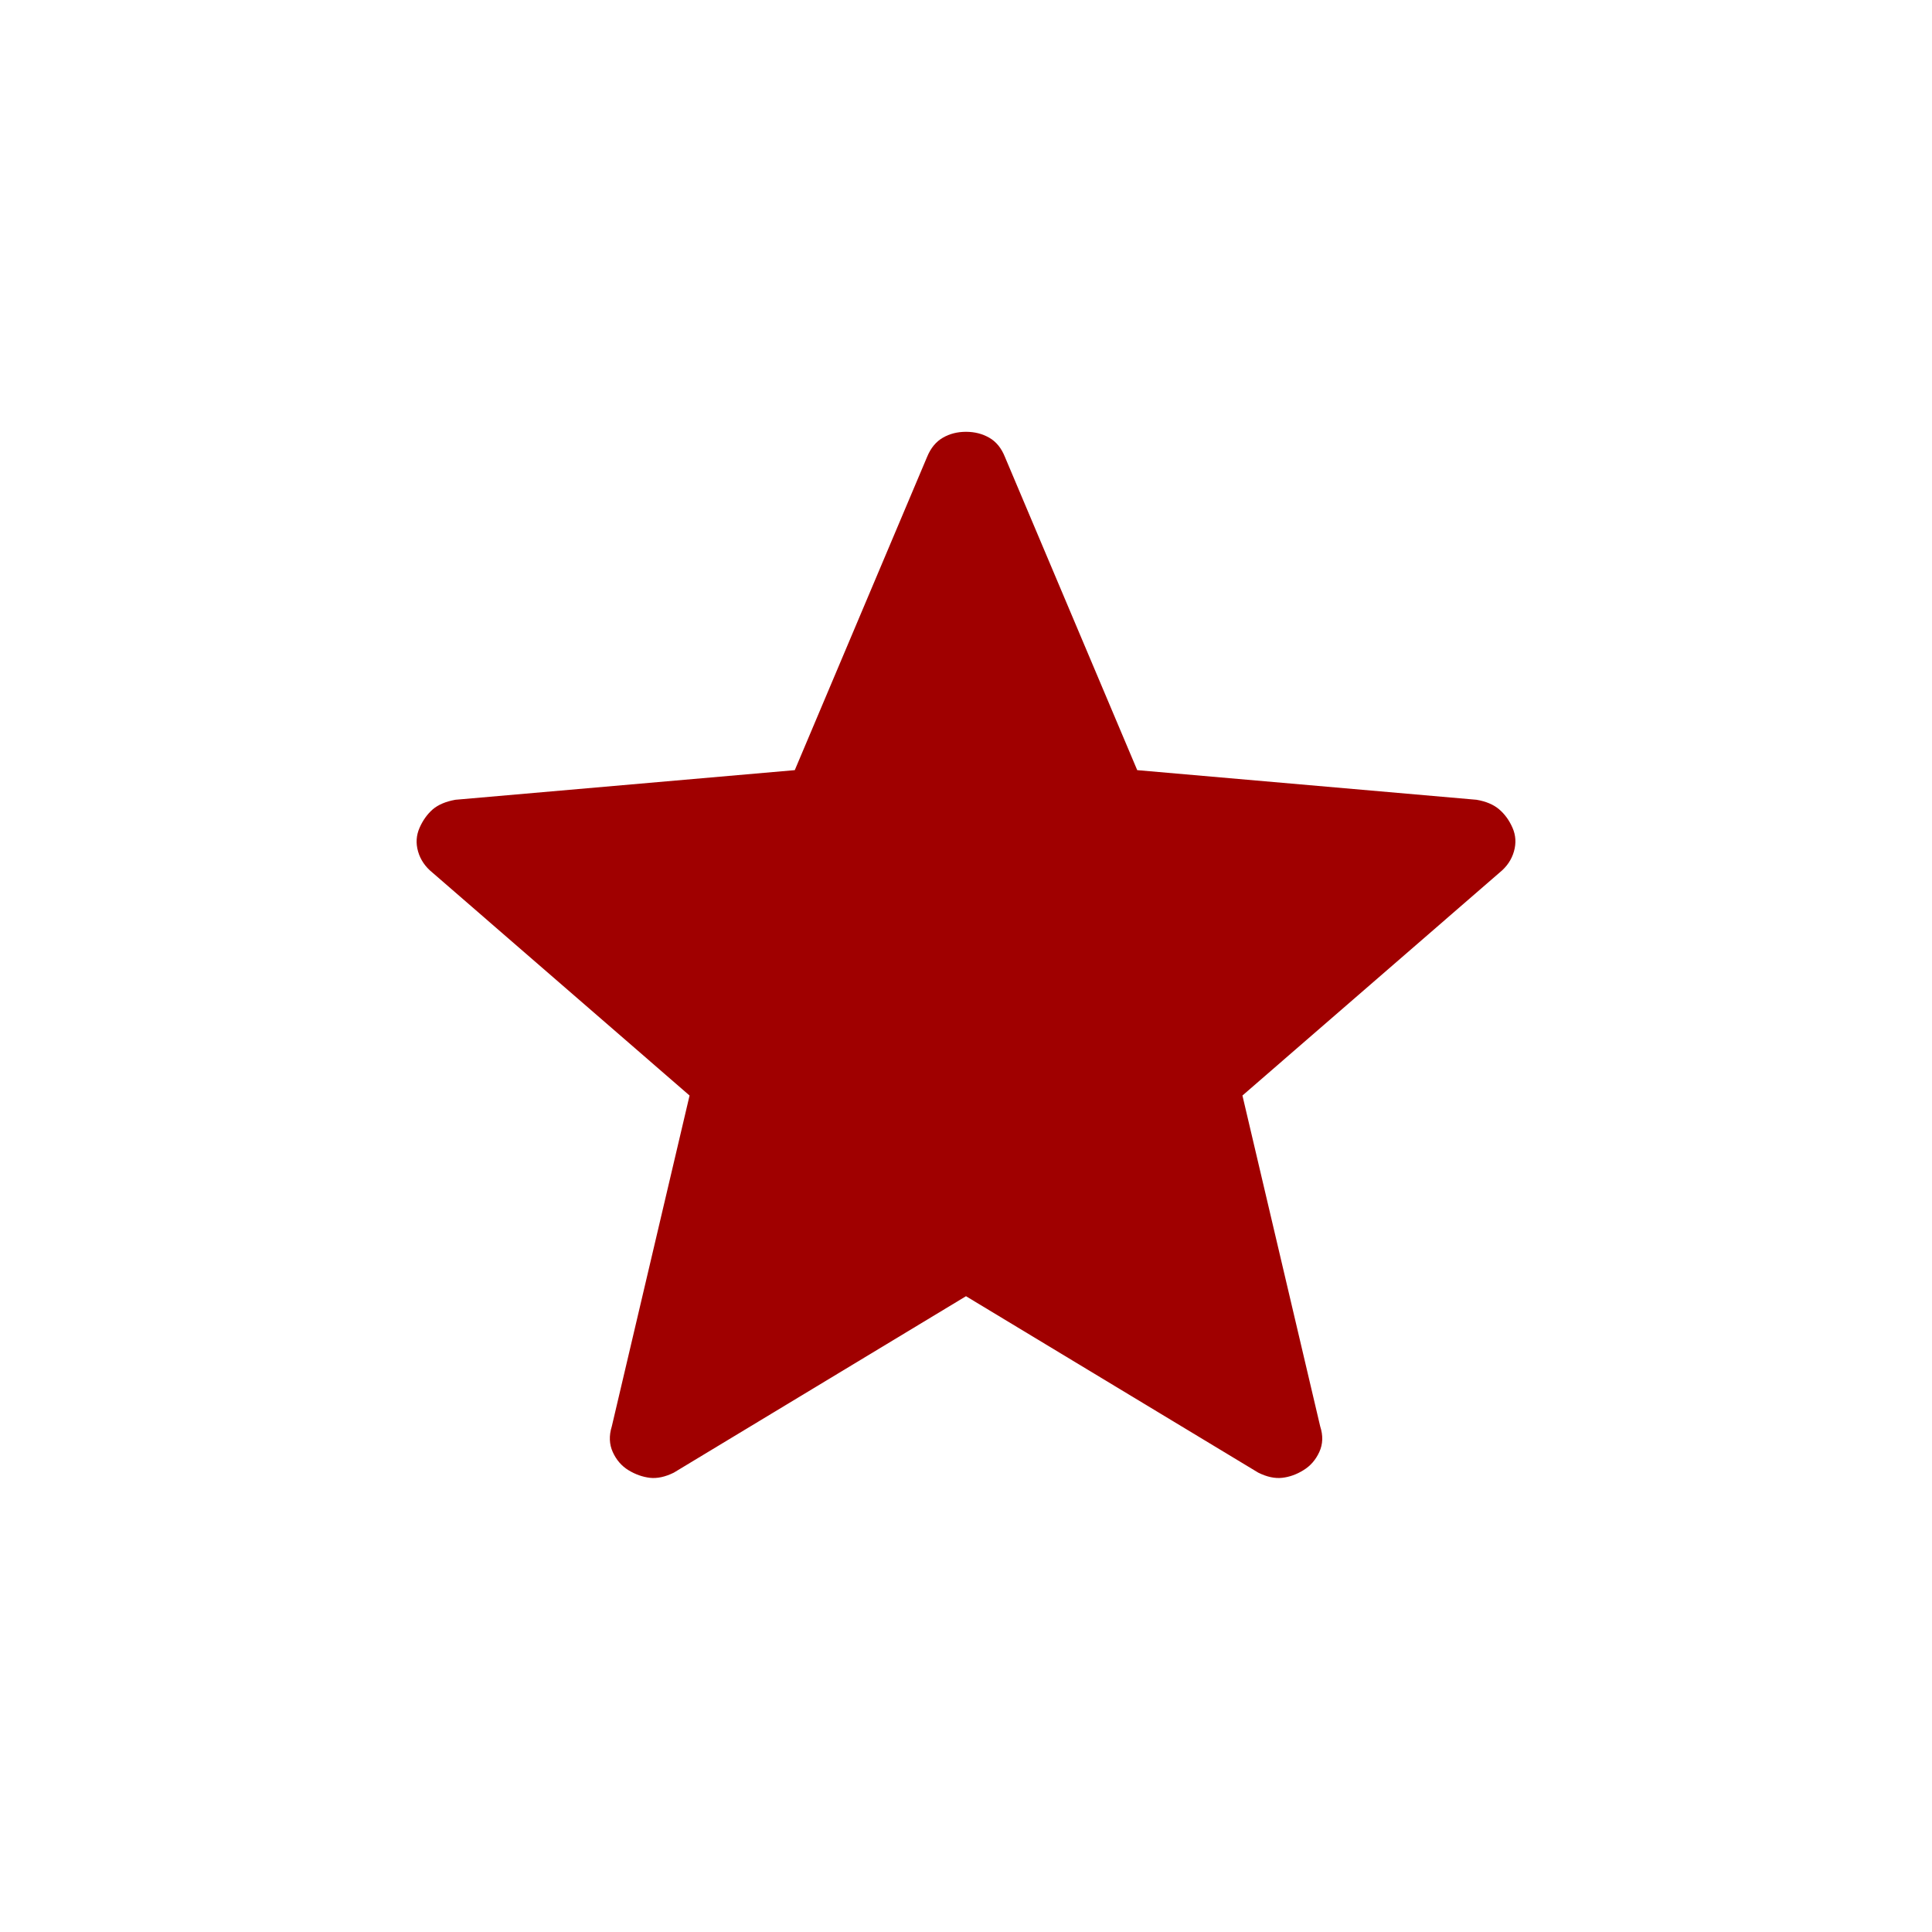
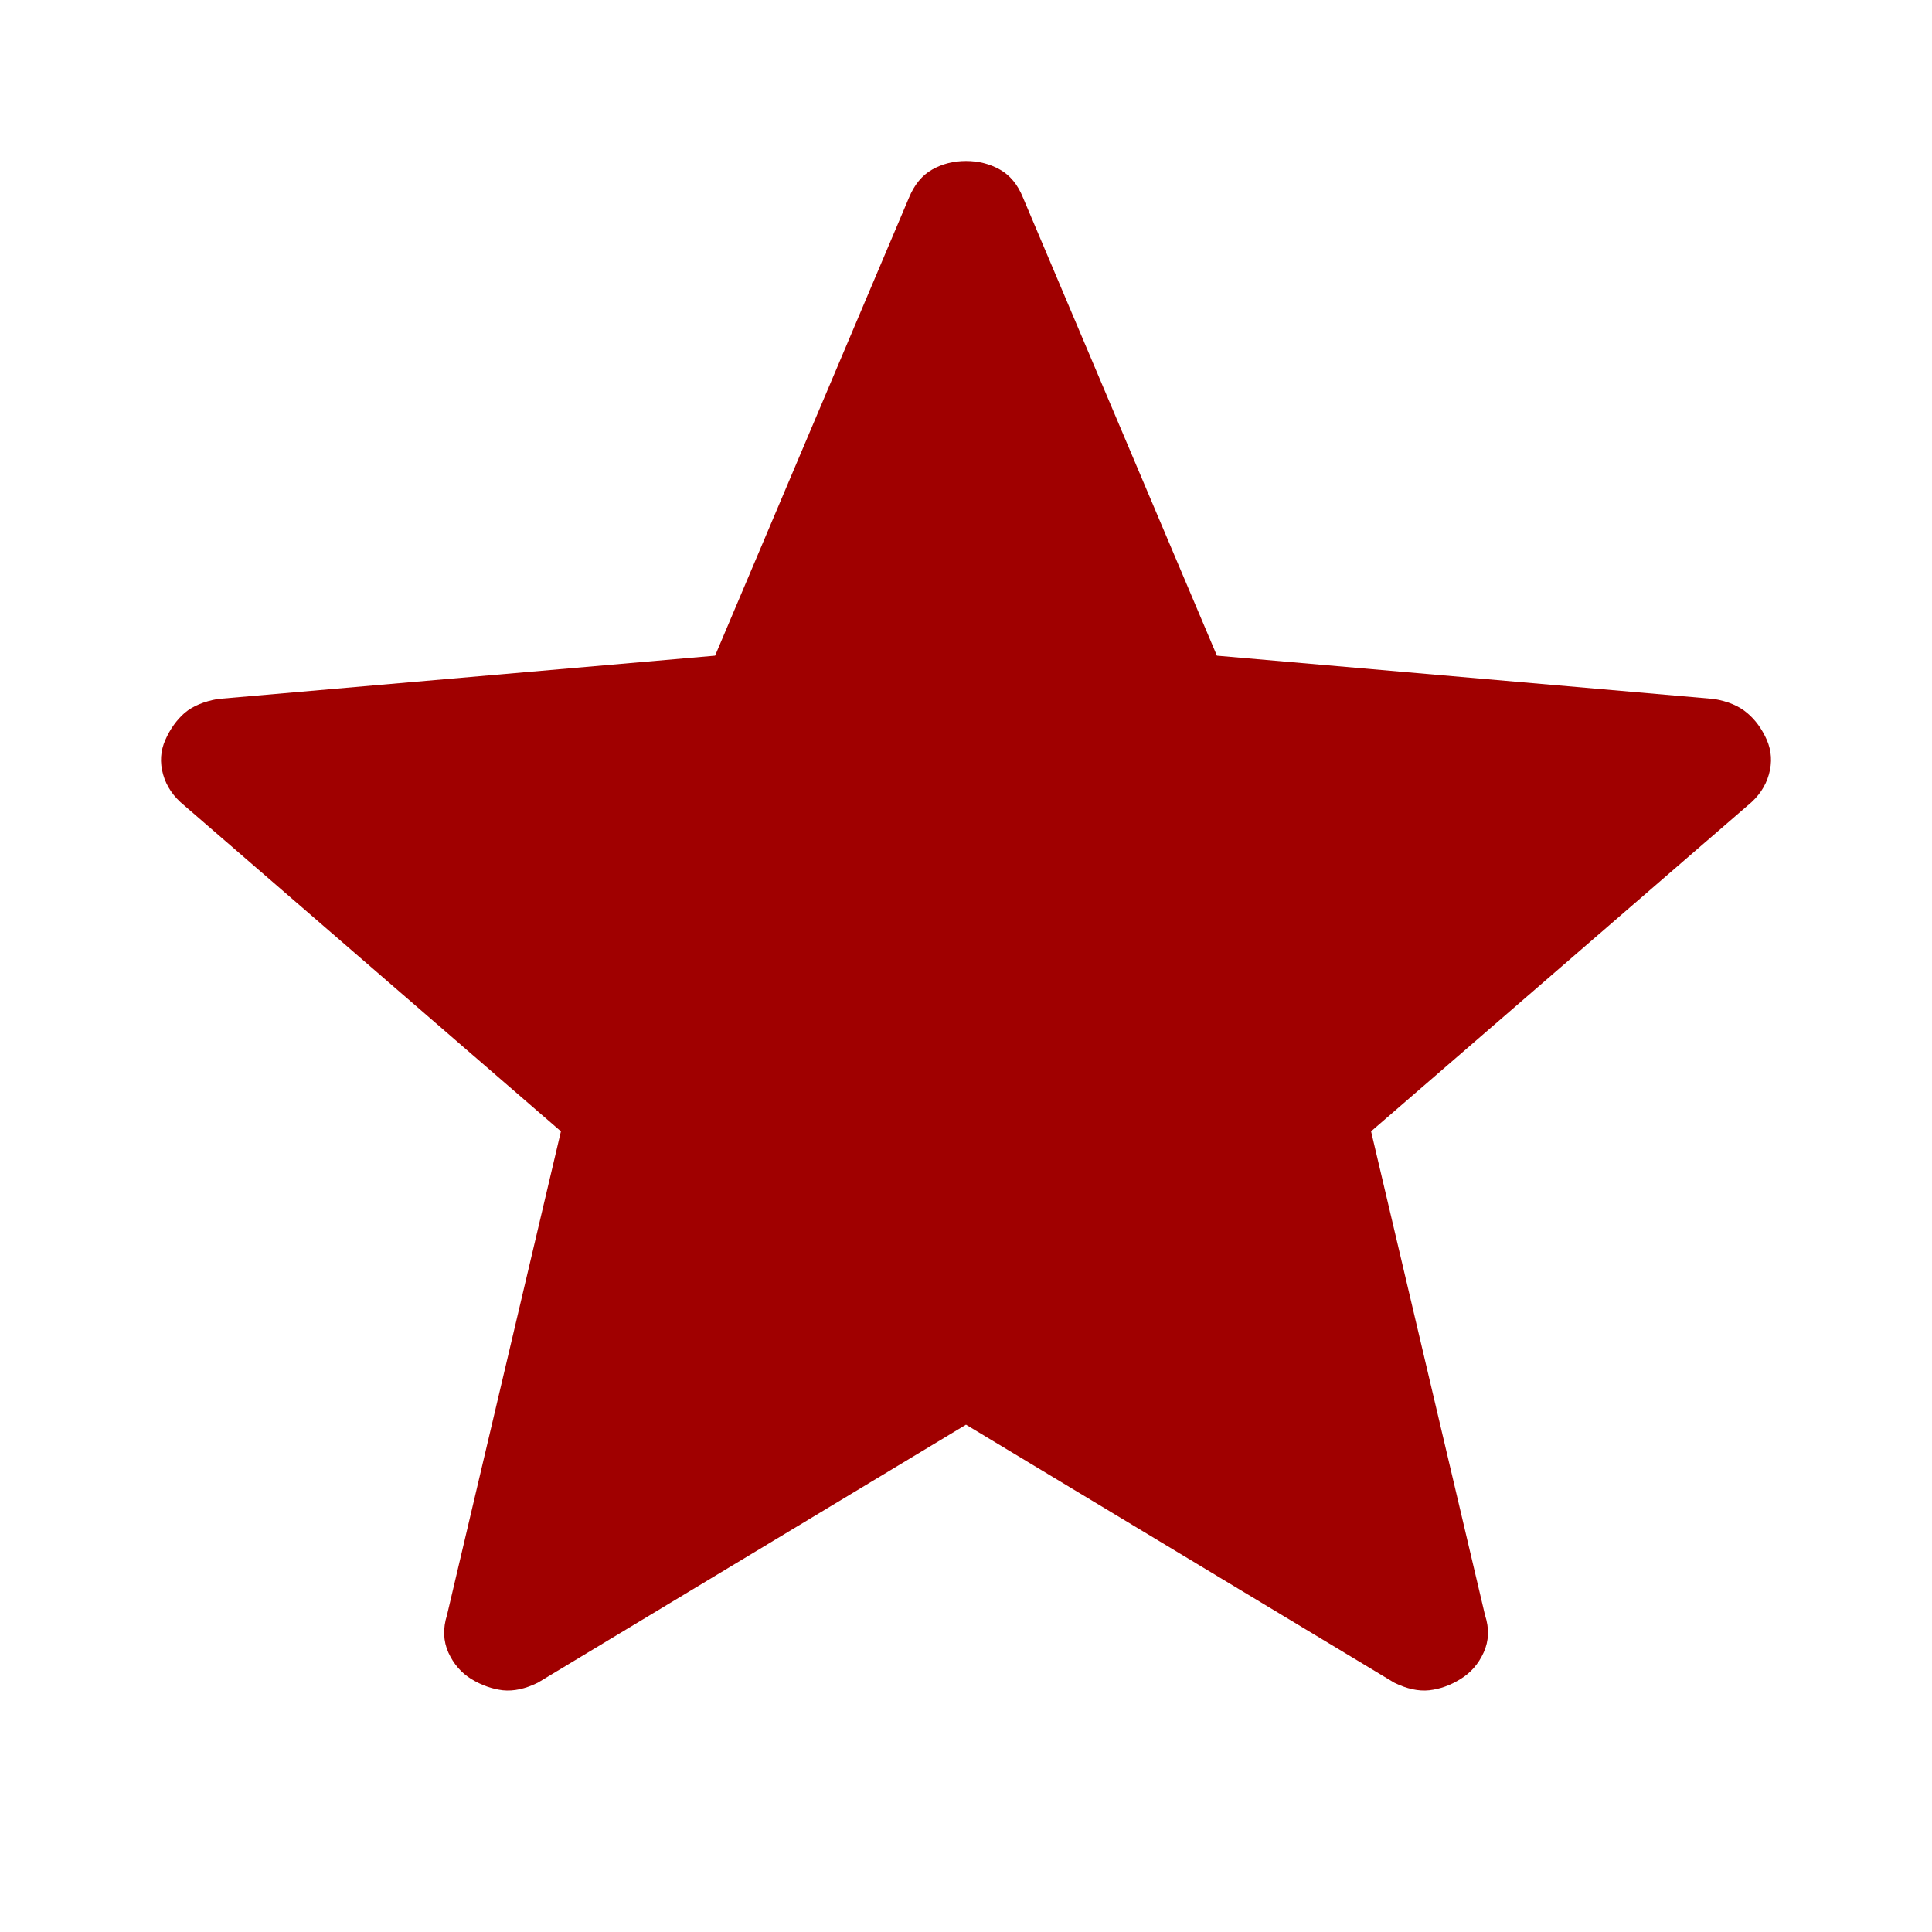
<svg xmlns="http://www.w3.org/2000/svg" width="24" height="24" viewBox="0 0 24 24" fill="none">
-   <g id="material-symbols-light:star-rounded">
-     <path id="Vector" d="M12 16.102L8.37 18.294C8.263 18.347 8.164 18.368 8.073 18.358C7.982 18.347 7.894 18.316 7.808 18.264C7.721 18.211 7.656 18.135 7.612 18.038C7.568 17.941 7.564 17.834 7.6 17.719L8.566 13.609L5.371 10.839C5.281 10.766 5.222 10.678 5.193 10.576C5.164 10.474 5.171 10.376 5.212 10.283C5.253 10.19 5.308 10.113 5.377 10.053C5.446 9.995 5.54 9.956 5.657 9.935L9.873 9.567L11.517 5.675C11.562 5.565 11.628 5.486 11.713 5.437C11.798 5.388 11.894 5.364 12 5.364C12.106 5.364 12.202 5.388 12.288 5.437C12.374 5.486 12.439 5.565 12.483 5.675L14.127 9.567L18.342 9.935C18.46 9.955 18.554 9.995 18.623 10.054C18.692 10.113 18.748 10.189 18.789 10.283C18.83 10.376 18.836 10.474 18.807 10.576C18.778 10.678 18.719 10.766 18.629 10.839L15.434 13.609L16.4 17.719C16.437 17.833 16.434 17.939 16.389 18.037C16.344 18.135 16.279 18.21 16.192 18.263C16.107 18.316 16.018 18.348 15.927 18.358C15.836 18.368 15.738 18.347 15.631 18.294L12 16.102Z" fill="#A00000" />
-   </g>
+   <path d="M12 17.698L6.681 20.903C6.525 20.98 6.38 21.011 6.246 20.997C6.113 20.981 5.983 20.935 5.857 20.859C5.73 20.781 5.635 20.671 5.57 20.529C5.506 20.386 5.5 20.231 5.553 20.062L6.968 14.054L2.287 10.004C2.155 9.897 2.068 9.769 2.026 9.62C1.984 9.471 1.993 9.328 2.054 9.191C2.114 9.055 2.195 8.943 2.295 8.855C2.397 8.77 2.534 8.713 2.706 8.683L8.883 8.145L11.292 2.455C11.359 2.294 11.454 2.178 11.579 2.107C11.704 2.036 11.845 2 12 2C12.155 2 12.296 2.036 12.422 2.107C12.548 2.178 12.643 2.294 12.708 2.455L15.117 8.145L21.293 8.683C21.465 8.712 21.603 8.77 21.704 8.857C21.806 8.942 21.887 9.054 21.948 9.191C22.007 9.328 22.016 9.471 21.974 9.62C21.932 9.769 21.845 9.897 21.713 10.004L17.032 14.054L18.447 20.062C18.502 20.229 18.496 20.384 18.431 20.527C18.366 20.671 18.269 20.781 18.142 20.858C18.017 20.936 17.888 20.982 17.754 20.997C17.621 21.011 17.477 20.98 17.32 20.903L12 17.698Z" fill="#A00000" />
</svg>
